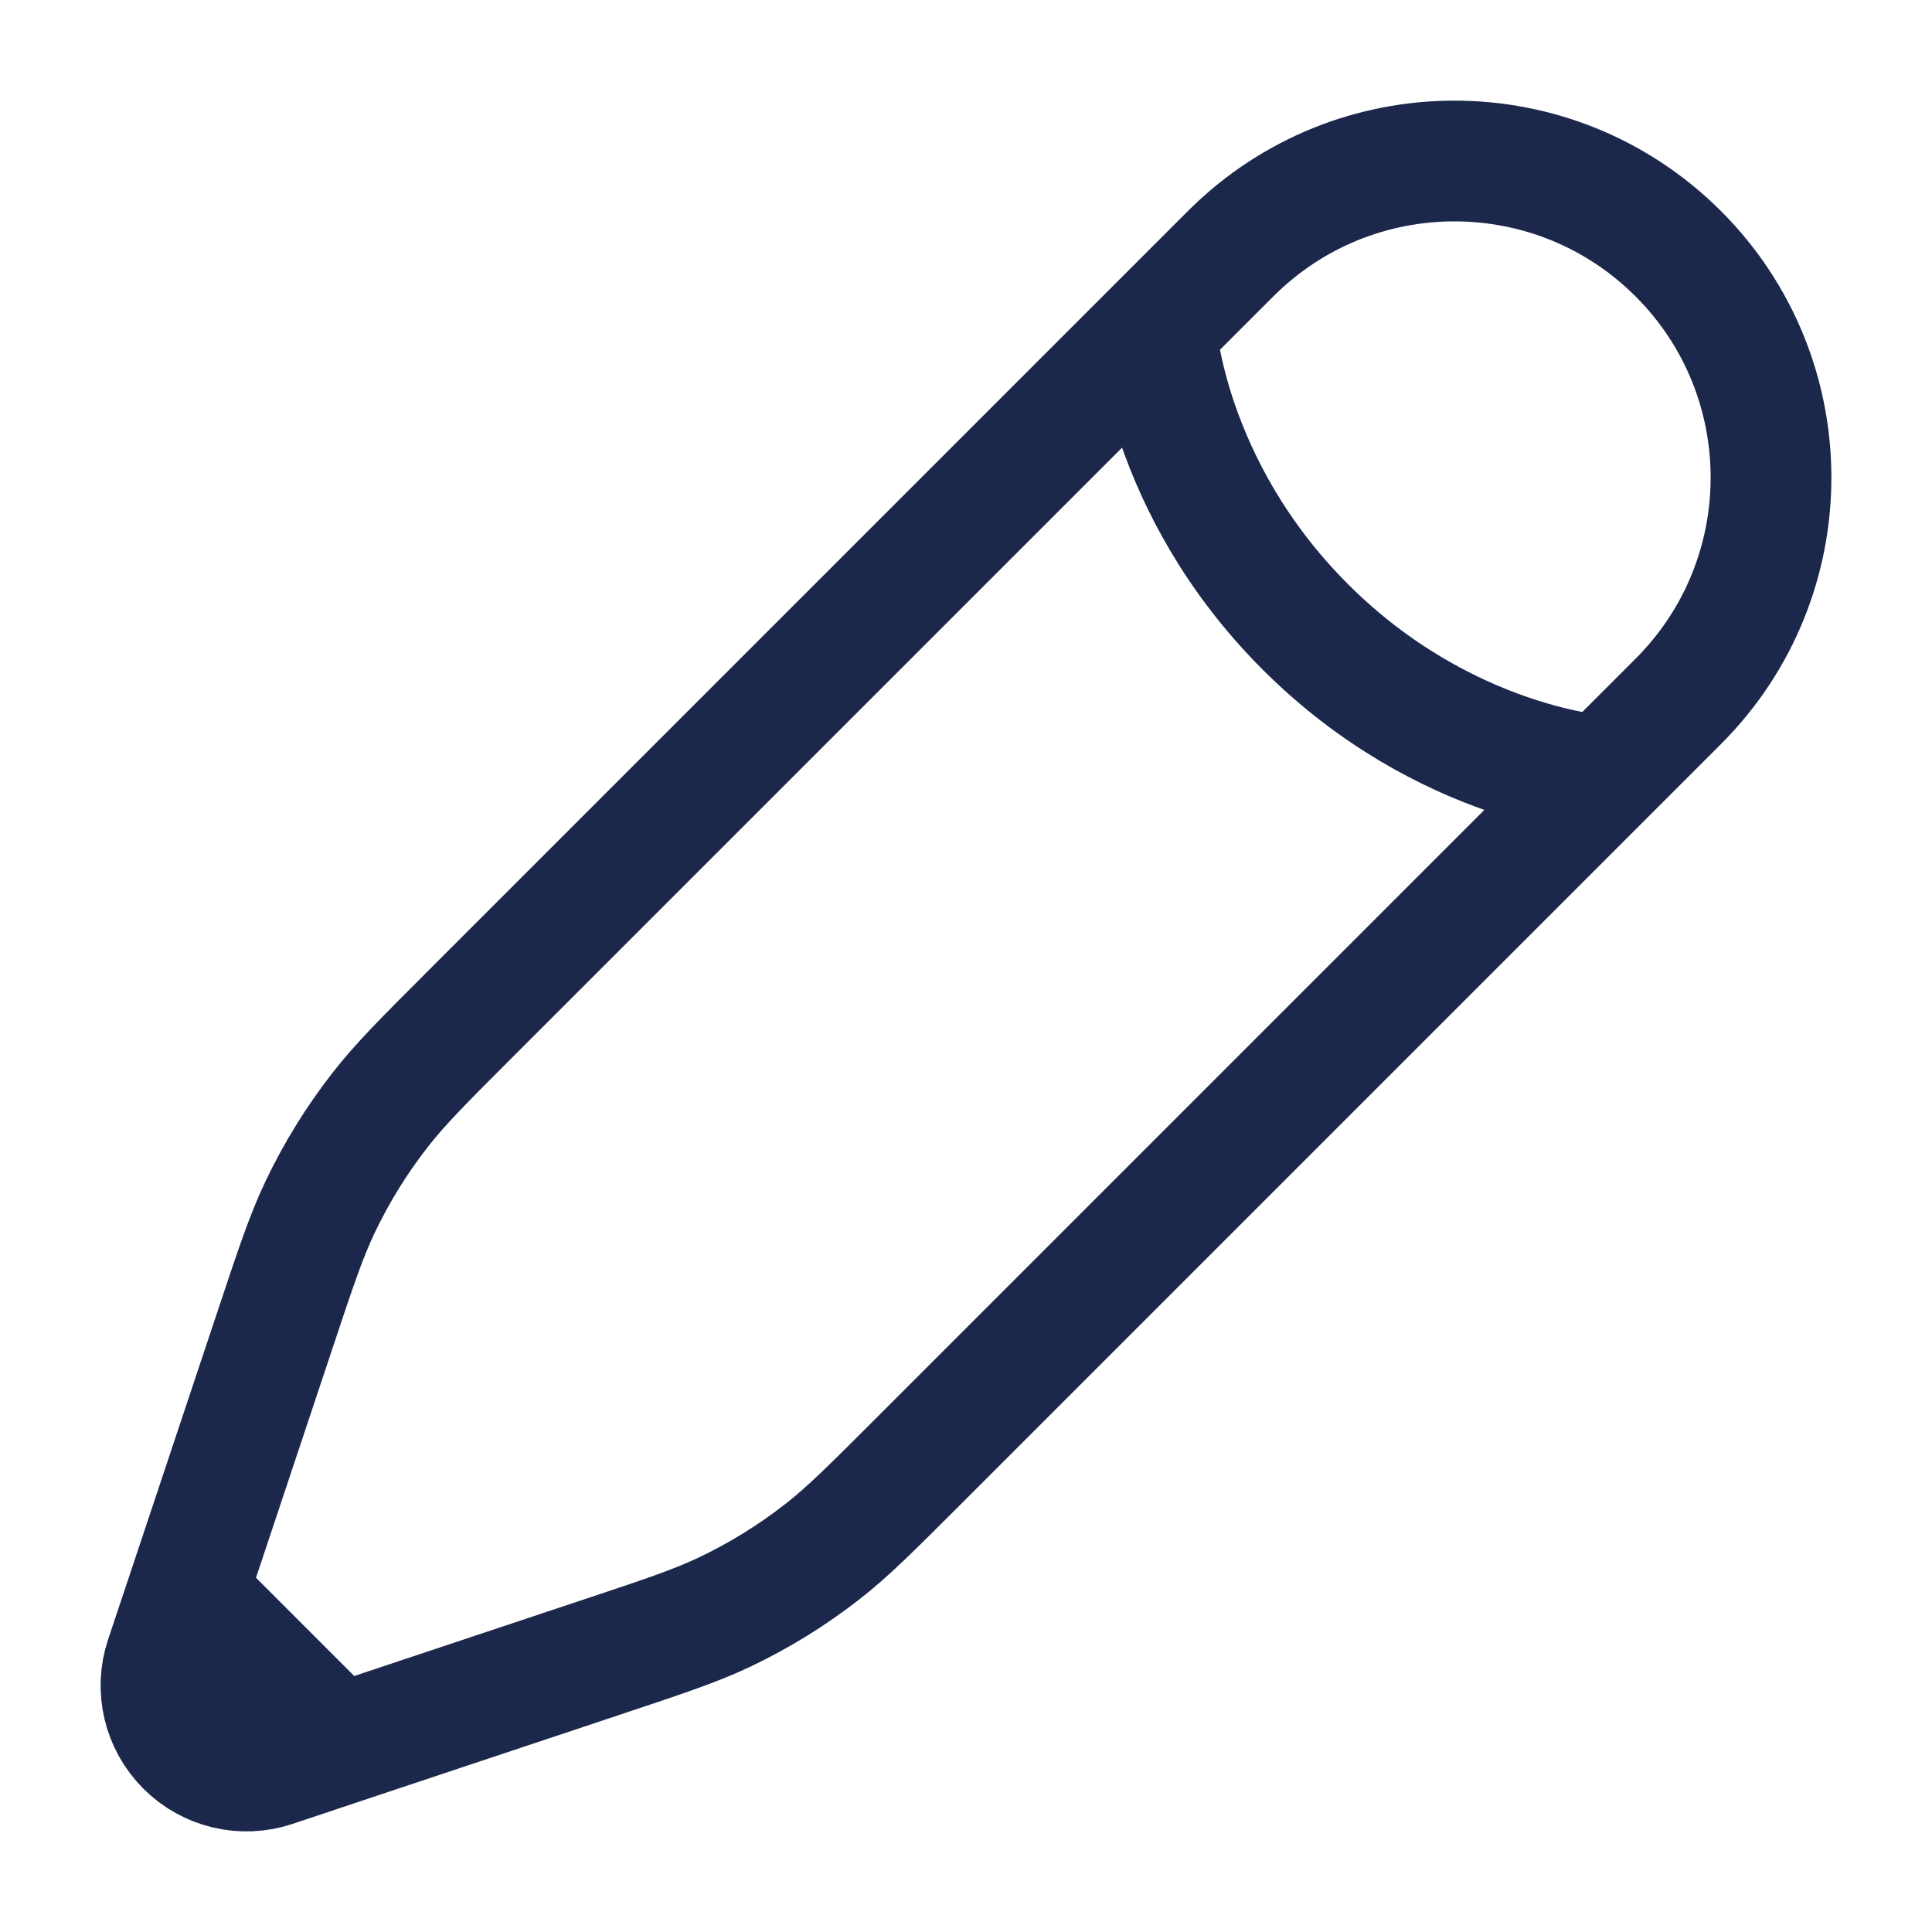
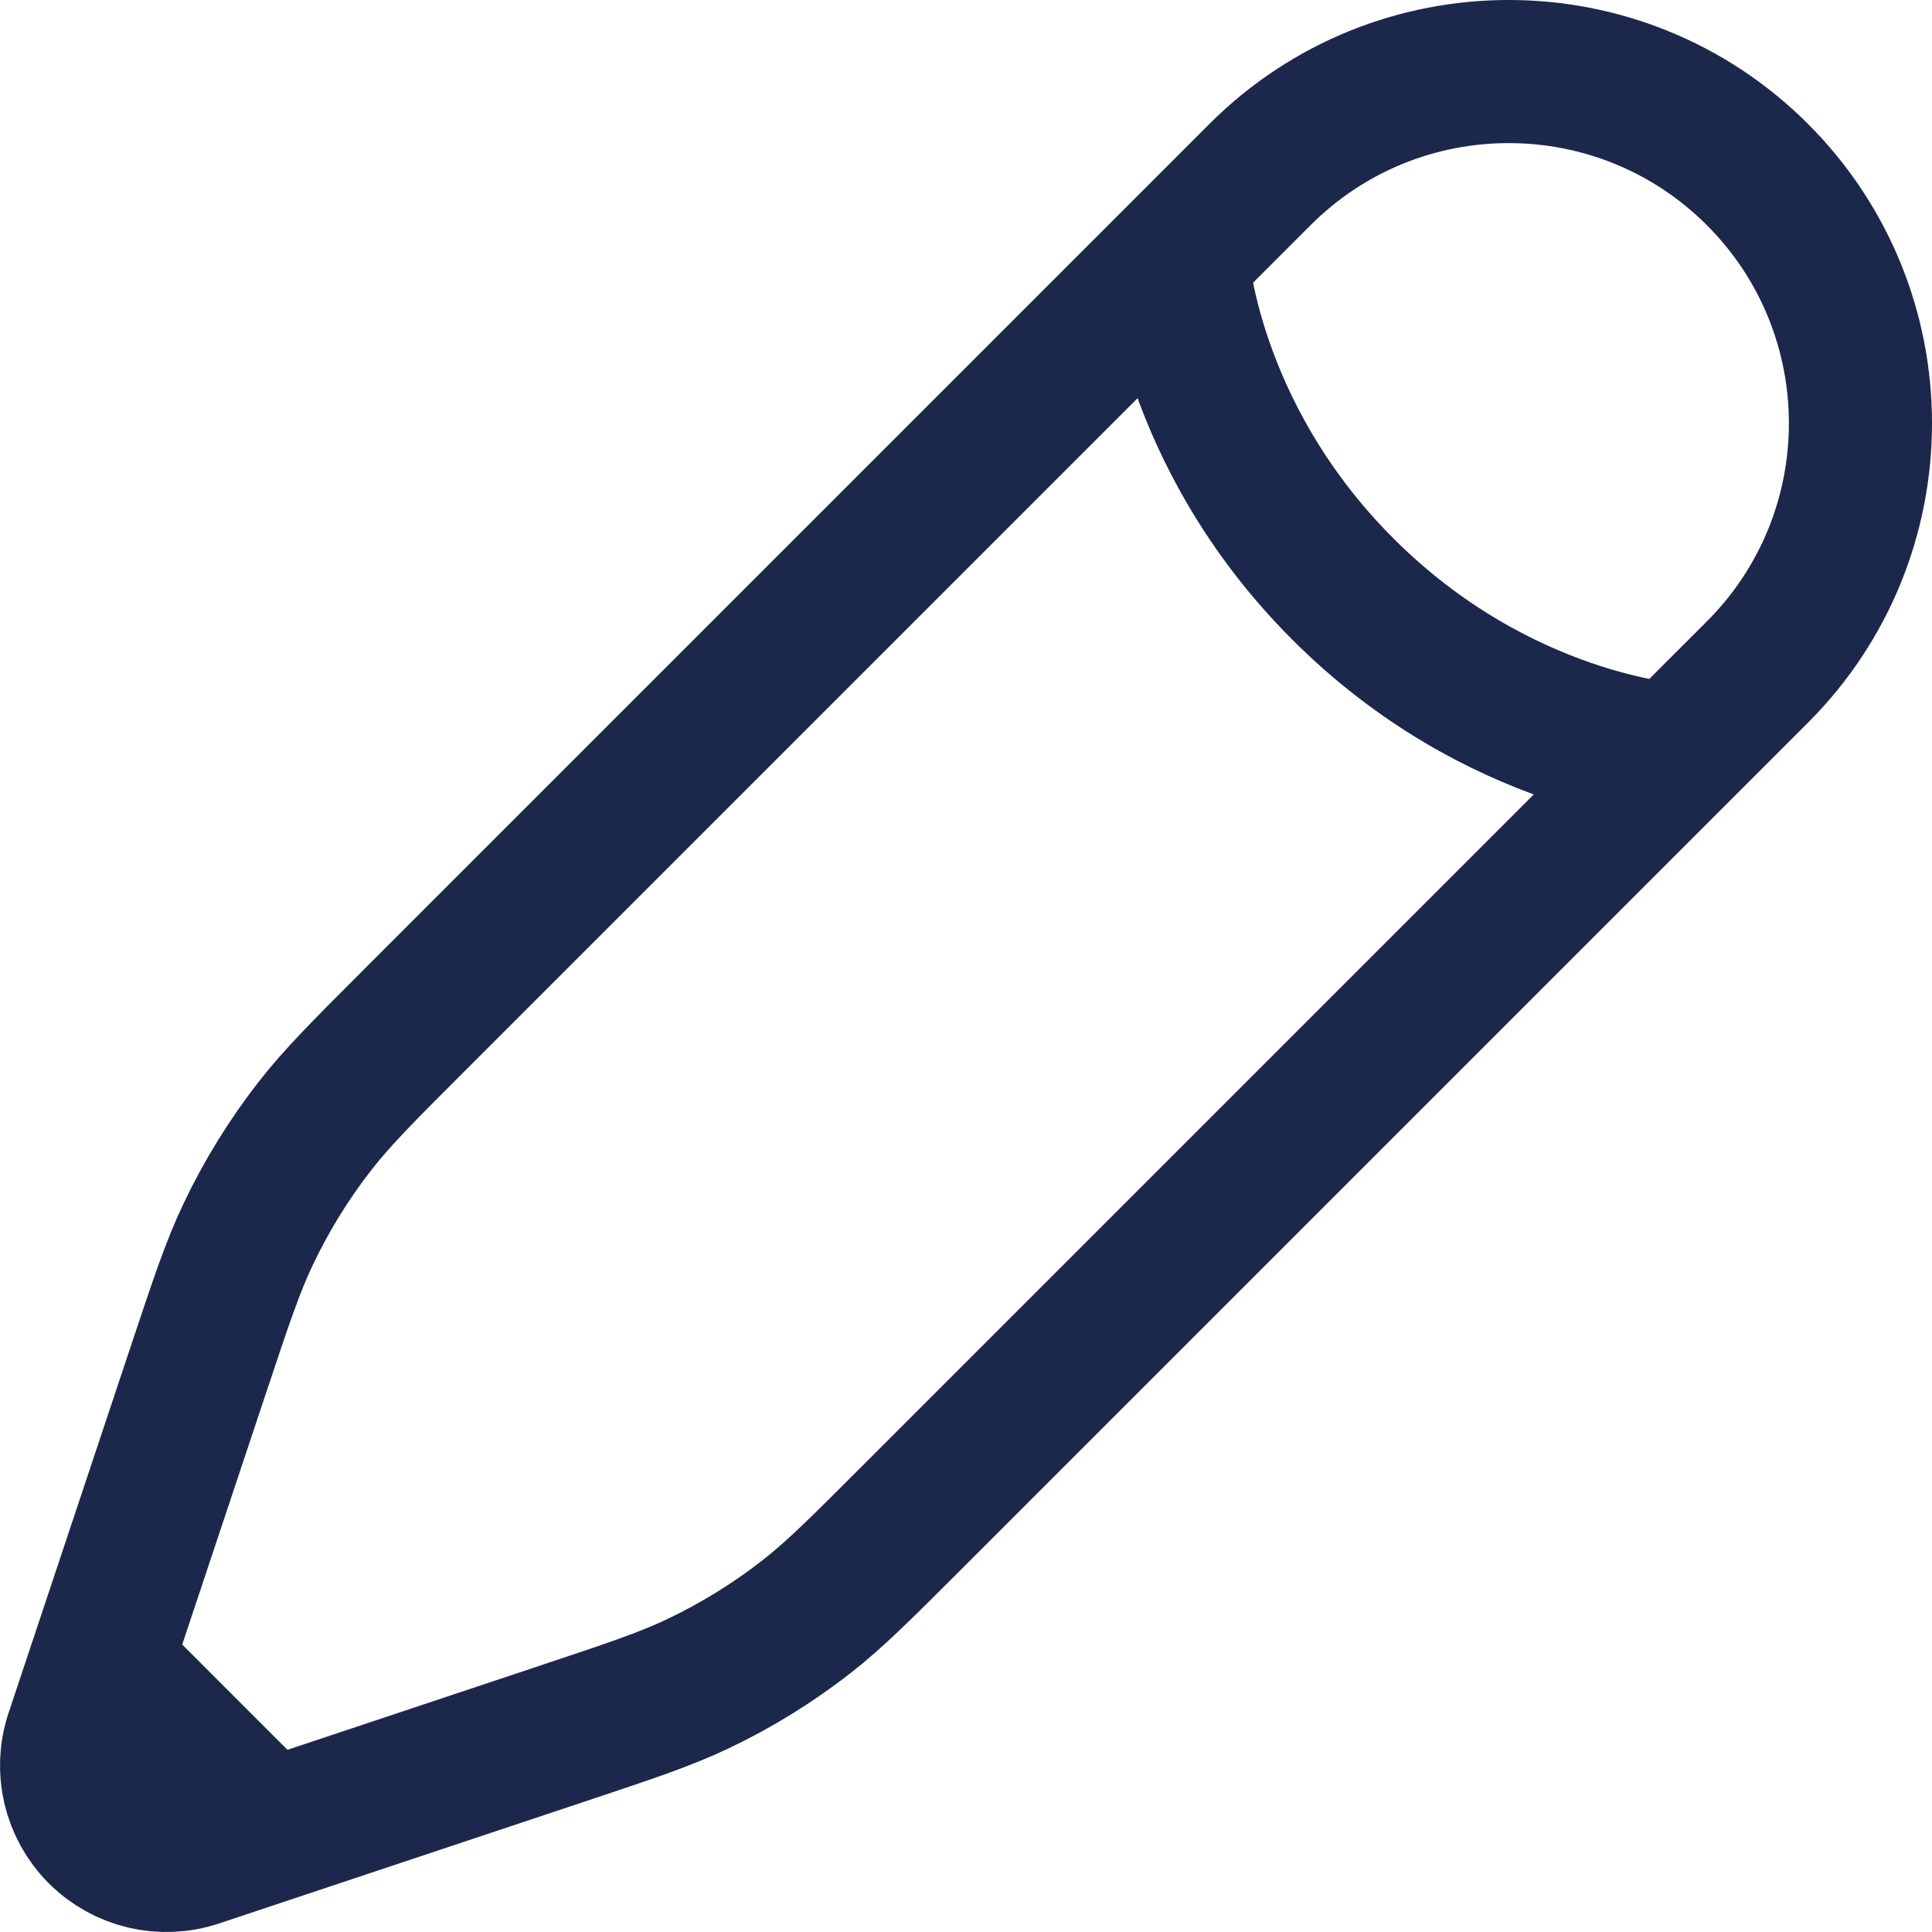
- <svg xmlns="http://www.w3.org/2000/svg" width="800px" height="800px" viewBox="0 0 24 24" fill="none">
-   <path d="M14.36 4.079L15.287 3.152C16.823 1.616 19.312 1.616 20.848 3.152C22.384 4.687 22.384 7.177 20.848 8.713L19.921 9.64M14.36 4.079C14.36 4.079 14.476 6.048 16.214 7.786C17.952 9.524 19.921 9.64 19.921 9.64M14.36 4.079L5.839 12.6C5.262 13.177 4.973 13.466 4.725 13.784C4.432 14.159 4.181 14.565 3.976 14.995C3.803 15.359 3.674 15.746 3.416 16.521L2.322 19.802M19.921 9.64L11.4 18.161C10.823 18.738 10.534 19.027 10.216 19.275C9.841 19.568 9.435 19.819 9.005 20.024C8.641 20.197 8.254 20.326 7.479 20.584L4.198 21.678M4.198 21.678L3.396 21.946C3.015 22.073 2.595 21.973 2.311 21.689C2.027 21.405 1.927 20.985 2.054 20.604L2.322 19.802M4.198 21.678L2.322 19.802" stroke="#1C274C" stroke-width="1.5" />
+ <svg xmlns="http://www.w3.org/2000/svg" width="54" height="54" viewBox="0 0 54 54" fill="none">
+   <path d="M32.9 7.197L35.217 4.879C39.056 1.04 45.281 1.04 49.121 4.879C52.96 8.719 52.96 14.943 49.121 18.783L46.803 21.1M32.9 7.197C32.9 7.197 33.19 12.121 37.535 16.465C41.879 20.81 46.803 21.1 46.803 21.1M32.9 7.197L11.597 28.5C10.154 29.943 9.433 30.664 8.812 31.46C8.08 32.398 7.453 33.413 6.941 34.488C6.507 35.398 6.184 36.366 5.539 38.302L2.805 46.505M46.803 21.1L25.5 42.403C24.057 43.846 23.336 44.567 22.541 45.188C21.602 45.92 20.587 46.547 19.512 47.059C18.602 47.493 17.634 47.816 15.698 48.461L7.495 51.196M2.805 46.505L2.136 48.511C1.819 49.463 2.067 50.513 2.777 51.224C3.487 51.934 4.537 52.182 5.49 51.864L7.495 51.196M2.805 46.505L7.495 51.196" stroke="#1C274C" stroke-width="4" />
</svg>
